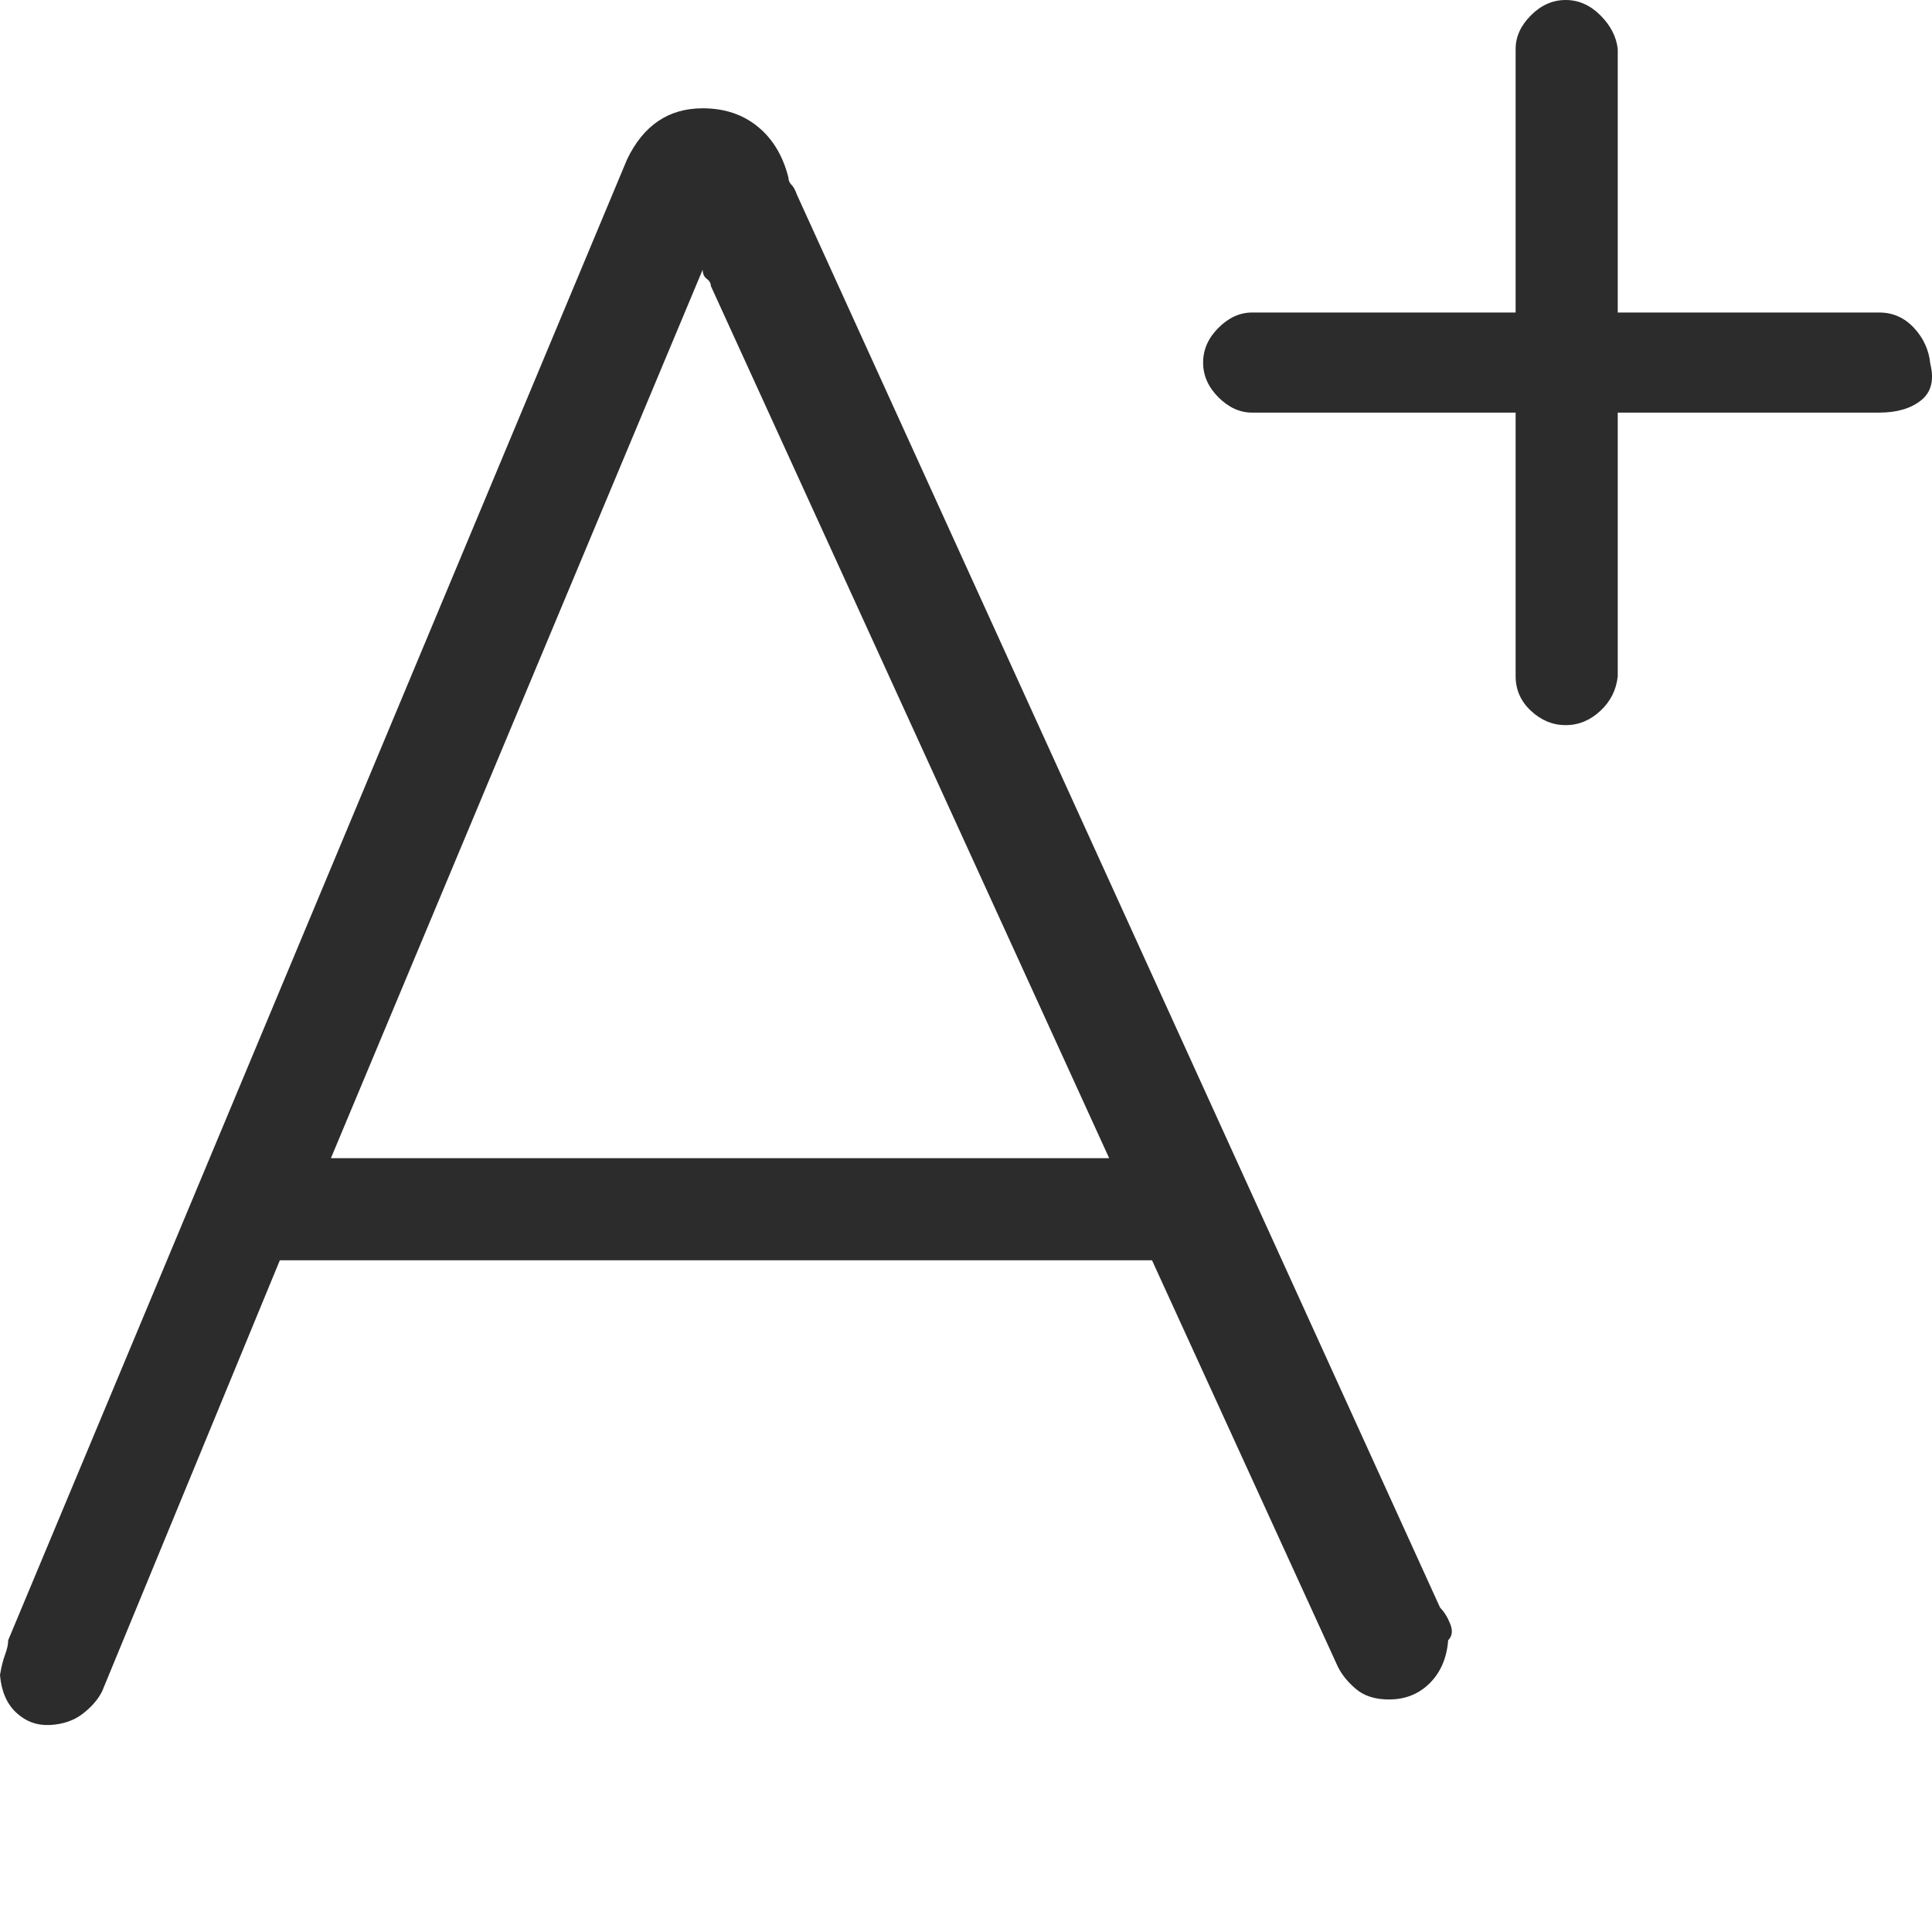
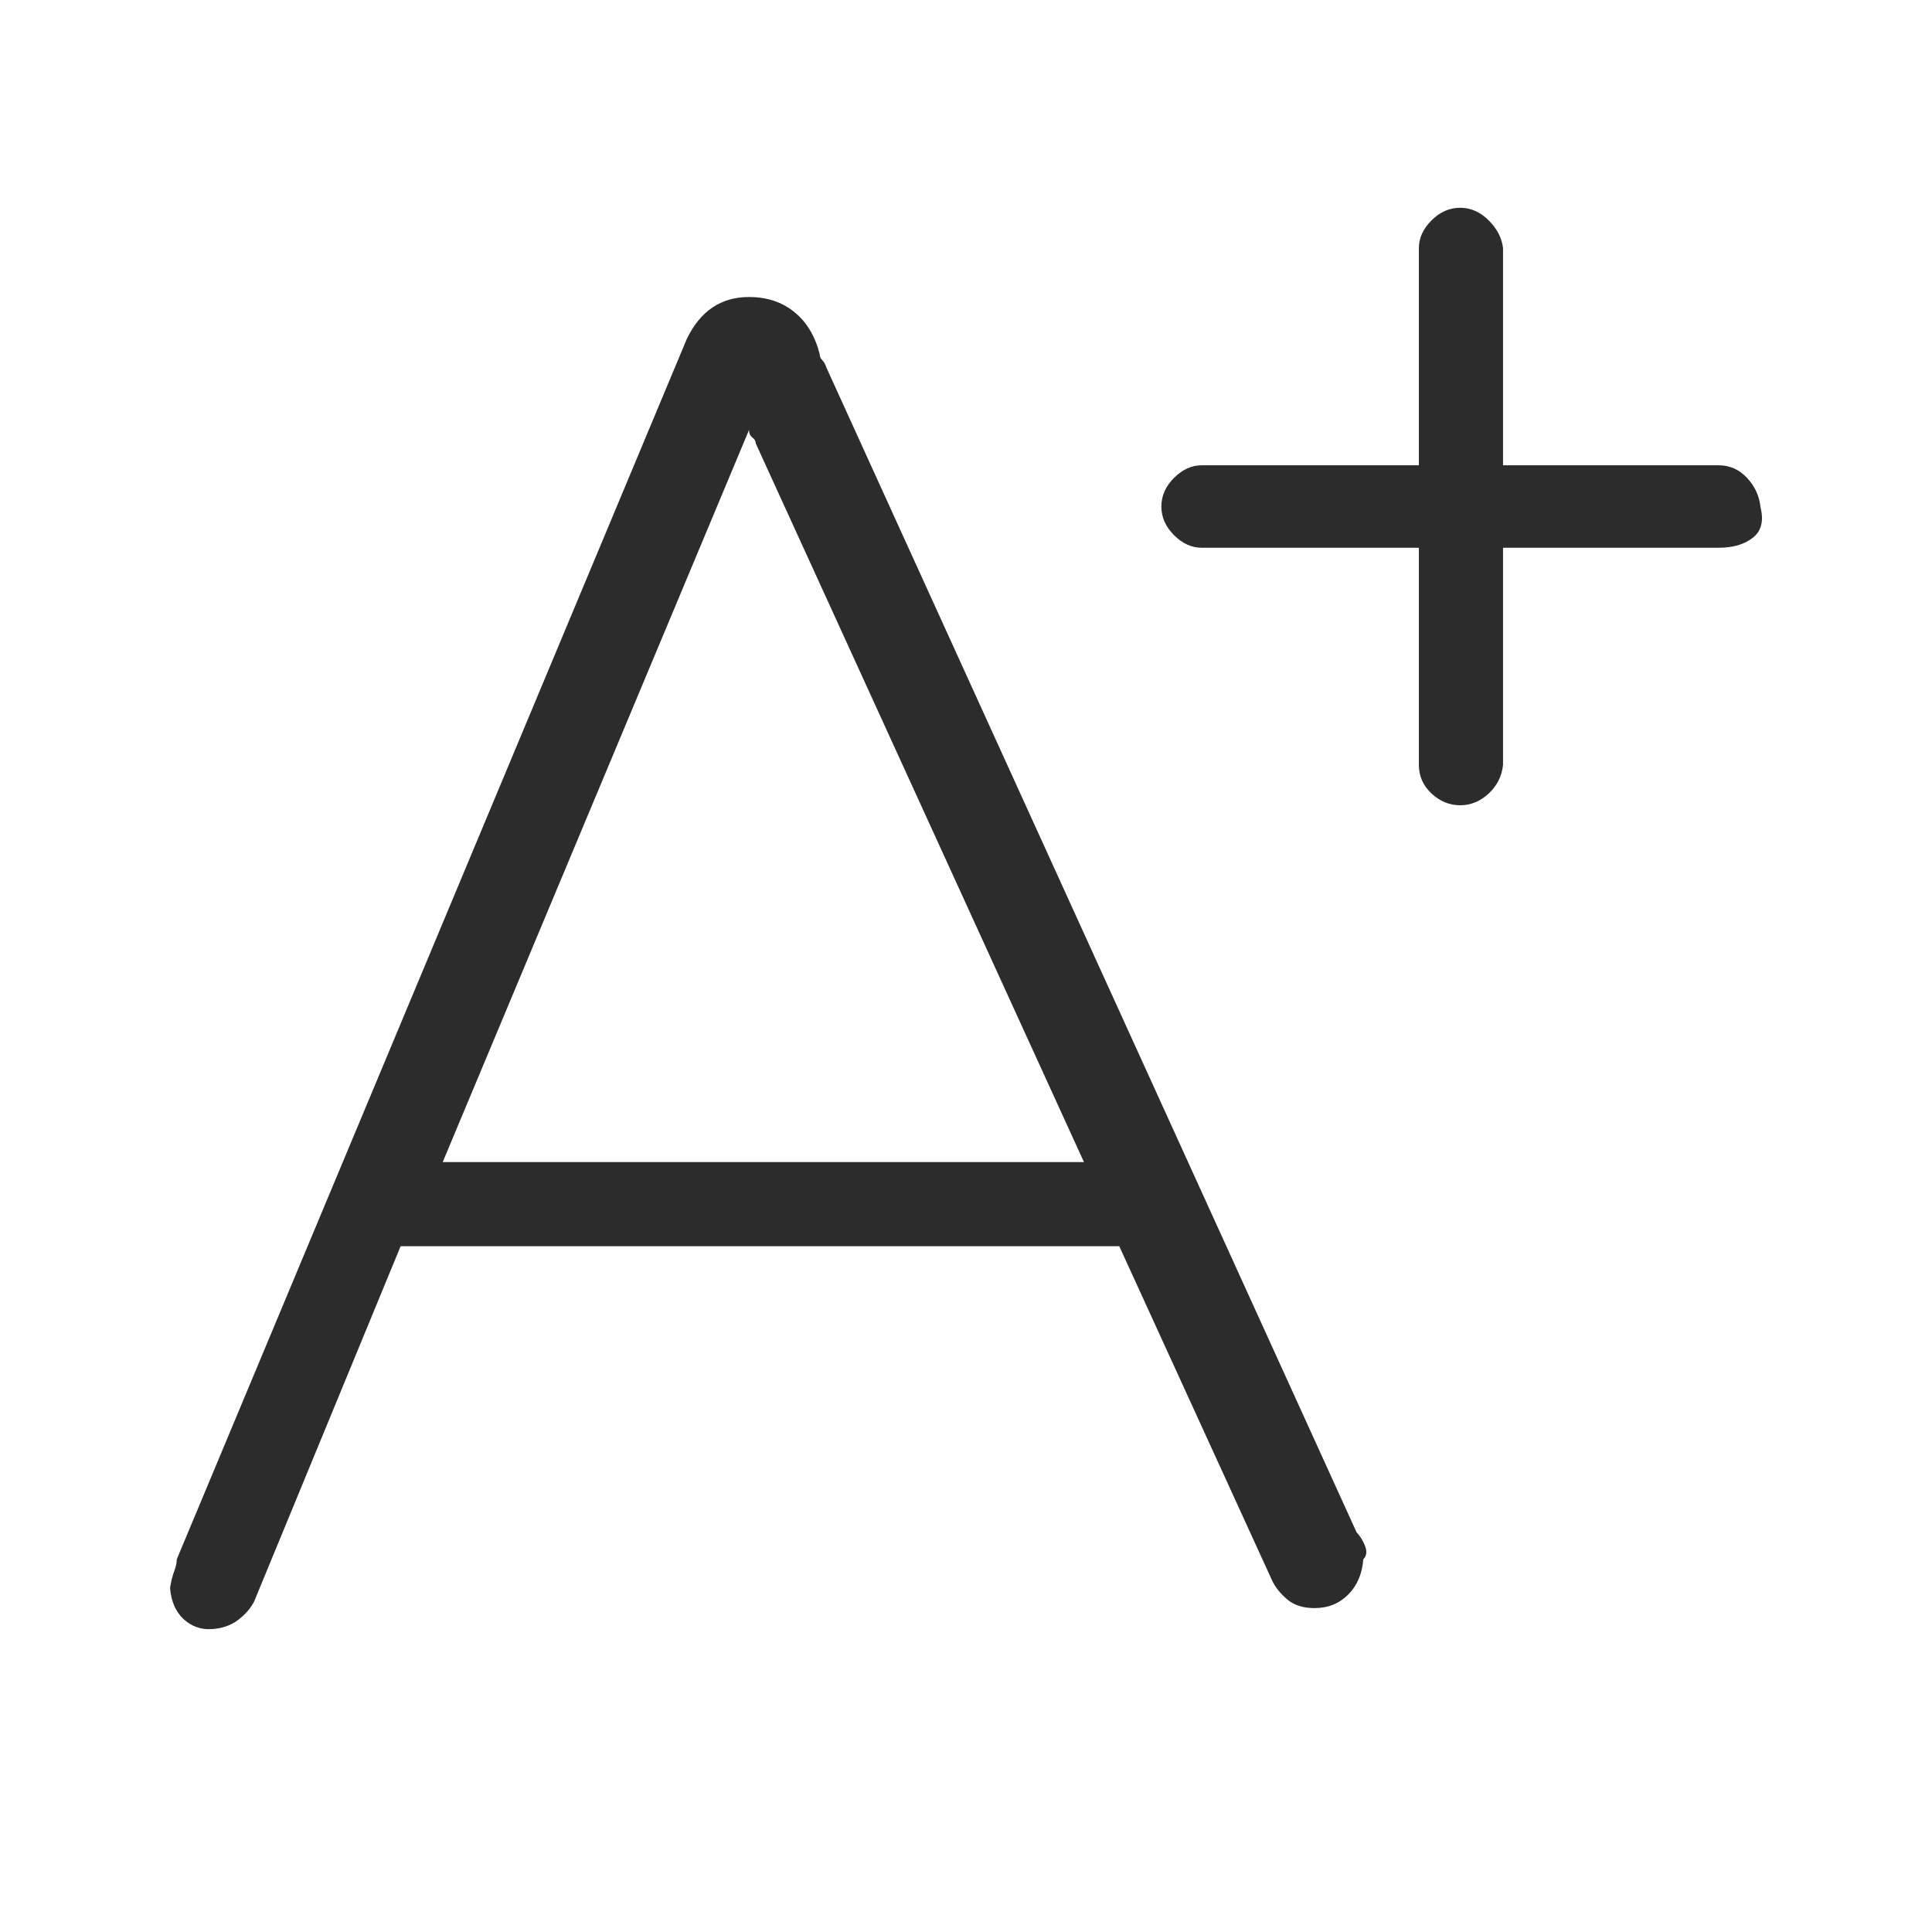
- <svg xmlns="http://www.w3.org/2000/svg" t="1759208618495" class="icon" viewBox="0 0 1024 1024" version="1.1" p-id="7668" width="32" height="32">
-   <path d="M996.02 218.698H857.442v139.659q-1.08 10.82-9.2 18.4-8.12 7.58-18.4 7.58-10.29 0-18.41-7.58-8.12-7.58-8.12-18.4V218.698H663.654q-9.74 0-17.86-8.12t-8.12-18.41q0-10.28 8.12-18.41 8.12-8.12 17.86-8.12H803.312V25.98q0-9.74 8.12-17.86t18.41-8.12q10.28 0 18.4 8.12t9.2 17.86v139.659h138.579q10.82 0 18.4 8.12 7.58 8.12 8.66 18.95 3.25 12.99-4.87 19.48-8.12 6.5-22.19 6.5z m0 0zM763.253 852.022L422.236 102.859q-1.08-3.25-2.71-4.88t-1.63-3.78q-4.33-17.32-16.24-27.06-11.91-9.74-29.23-9.74-27.07 0-40.06 27.06L4.34 869.352q0 3.25-1.63 7.58t-2.71 10.83q1.08 12.99 8.66 20.02 7.58 7.03 17.86 6.5 10.29-0.54 17.32-5.95 7.04-5.42 10.29-11.91l94.189-228.438h462.275l98.509 215.438q3.25 6.5 9.75 11.92 6.5 5.41 17.32 5.41 12.99 0 21.65-8.66 8.66-8.67 9.74-22.74 3.25-3.25 1.08-8.66-2.16-5.41-5.41-8.66zM175.398 613.844l197.038-470.925q0 3.24 2.17 4.87 2.16 1.63 2.16 3.79l211.108 462.265H175.398z" fill="#2c2c2c" p-id="7669" />
+ <svg xmlns="http://www.w3.org/2000/svg" t="1759224282742" class="icon" viewBox="0 0 1024 1024" version="1.1" p-id="1499" width="32" height="32">
+   <path d="M910.82 290.326H796.635v115.075q-0.89 8.915-7.58 15.161-6.691 6.246-15.161 6.246-8.479 0-15.169-6.246-6.691-6.246-6.691-15.161V290.326H636.959q-8.025 0-14.716-6.691t-6.691-15.169q0-8.47 6.691-15.169 6.691-6.691 14.716-6.691H752.034V131.532q0-8.025 6.691-14.716t15.169-6.691q8.47 0 15.161 6.691t7.58 14.716v115.075h114.185q8.915 0 15.161 6.691 6.246 6.691 7.136 15.614 2.678 10.703-4.013 16.051-6.691 5.356-18.284 5.356z m0 0zM719.026 812.169L438.037 194.878q-0.89-2.678-2.233-4.021t-1.343-3.115q-3.568-14.271-13.381-22.297-9.813-8.025-24.085-8.025-22.305 0-33.008 22.297L93.701 826.449q0 2.678-1.343 6.246t-2.233 8.924q0.89 10.703 7.136 16.496 6.246 5.792 14.716 5.356 8.479-0.445 14.271-4.903 5.801-4.466 8.479-9.813l77.609-188.227h380.903l81.169 177.515q2.678 5.356 8.034 9.822 5.356 4.458 14.271 4.458 10.703 0 17.839-7.136 7.136-7.144 8.025-18.737 2.678-2.678 0.89-7.136-1.78-4.458-4.458-7.136zM234.649 615.917l162.354-388.031q0 2.67 1.788 4.013 1.78 1.343 1.78 3.123l173.948 380.895H234.649z" p-id="1500" fill="#2c2c2c" />
</svg>
